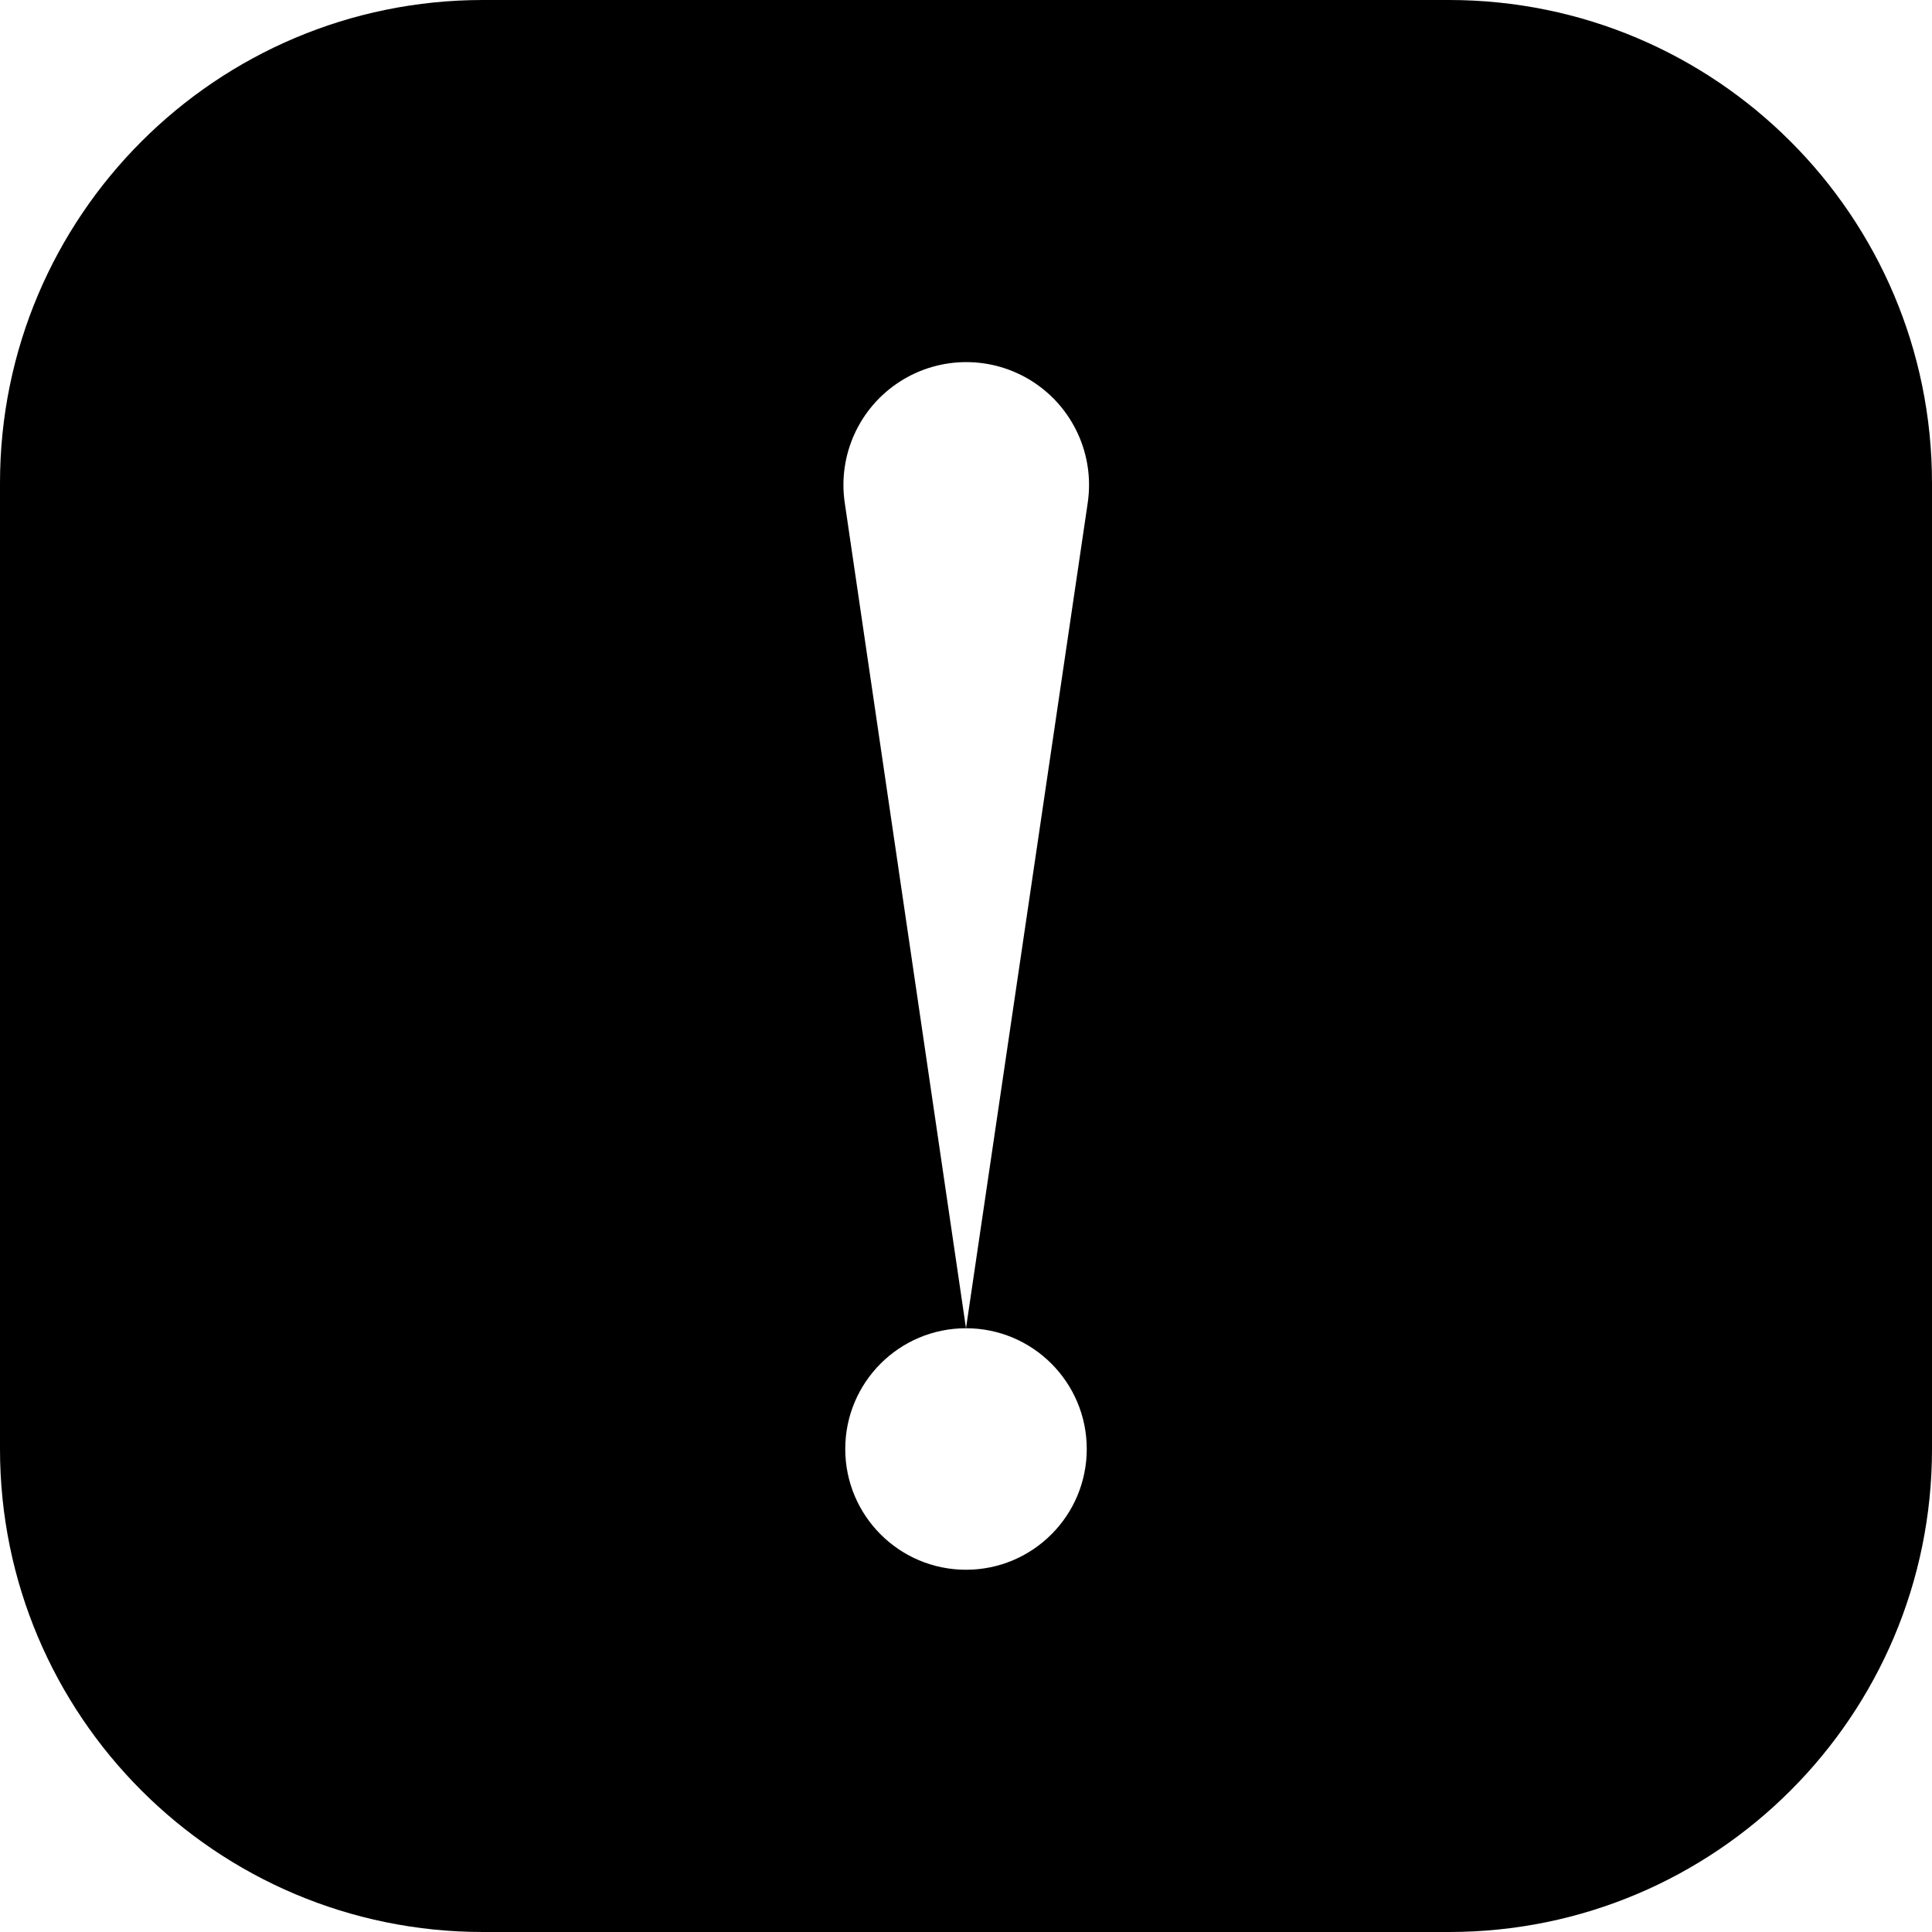
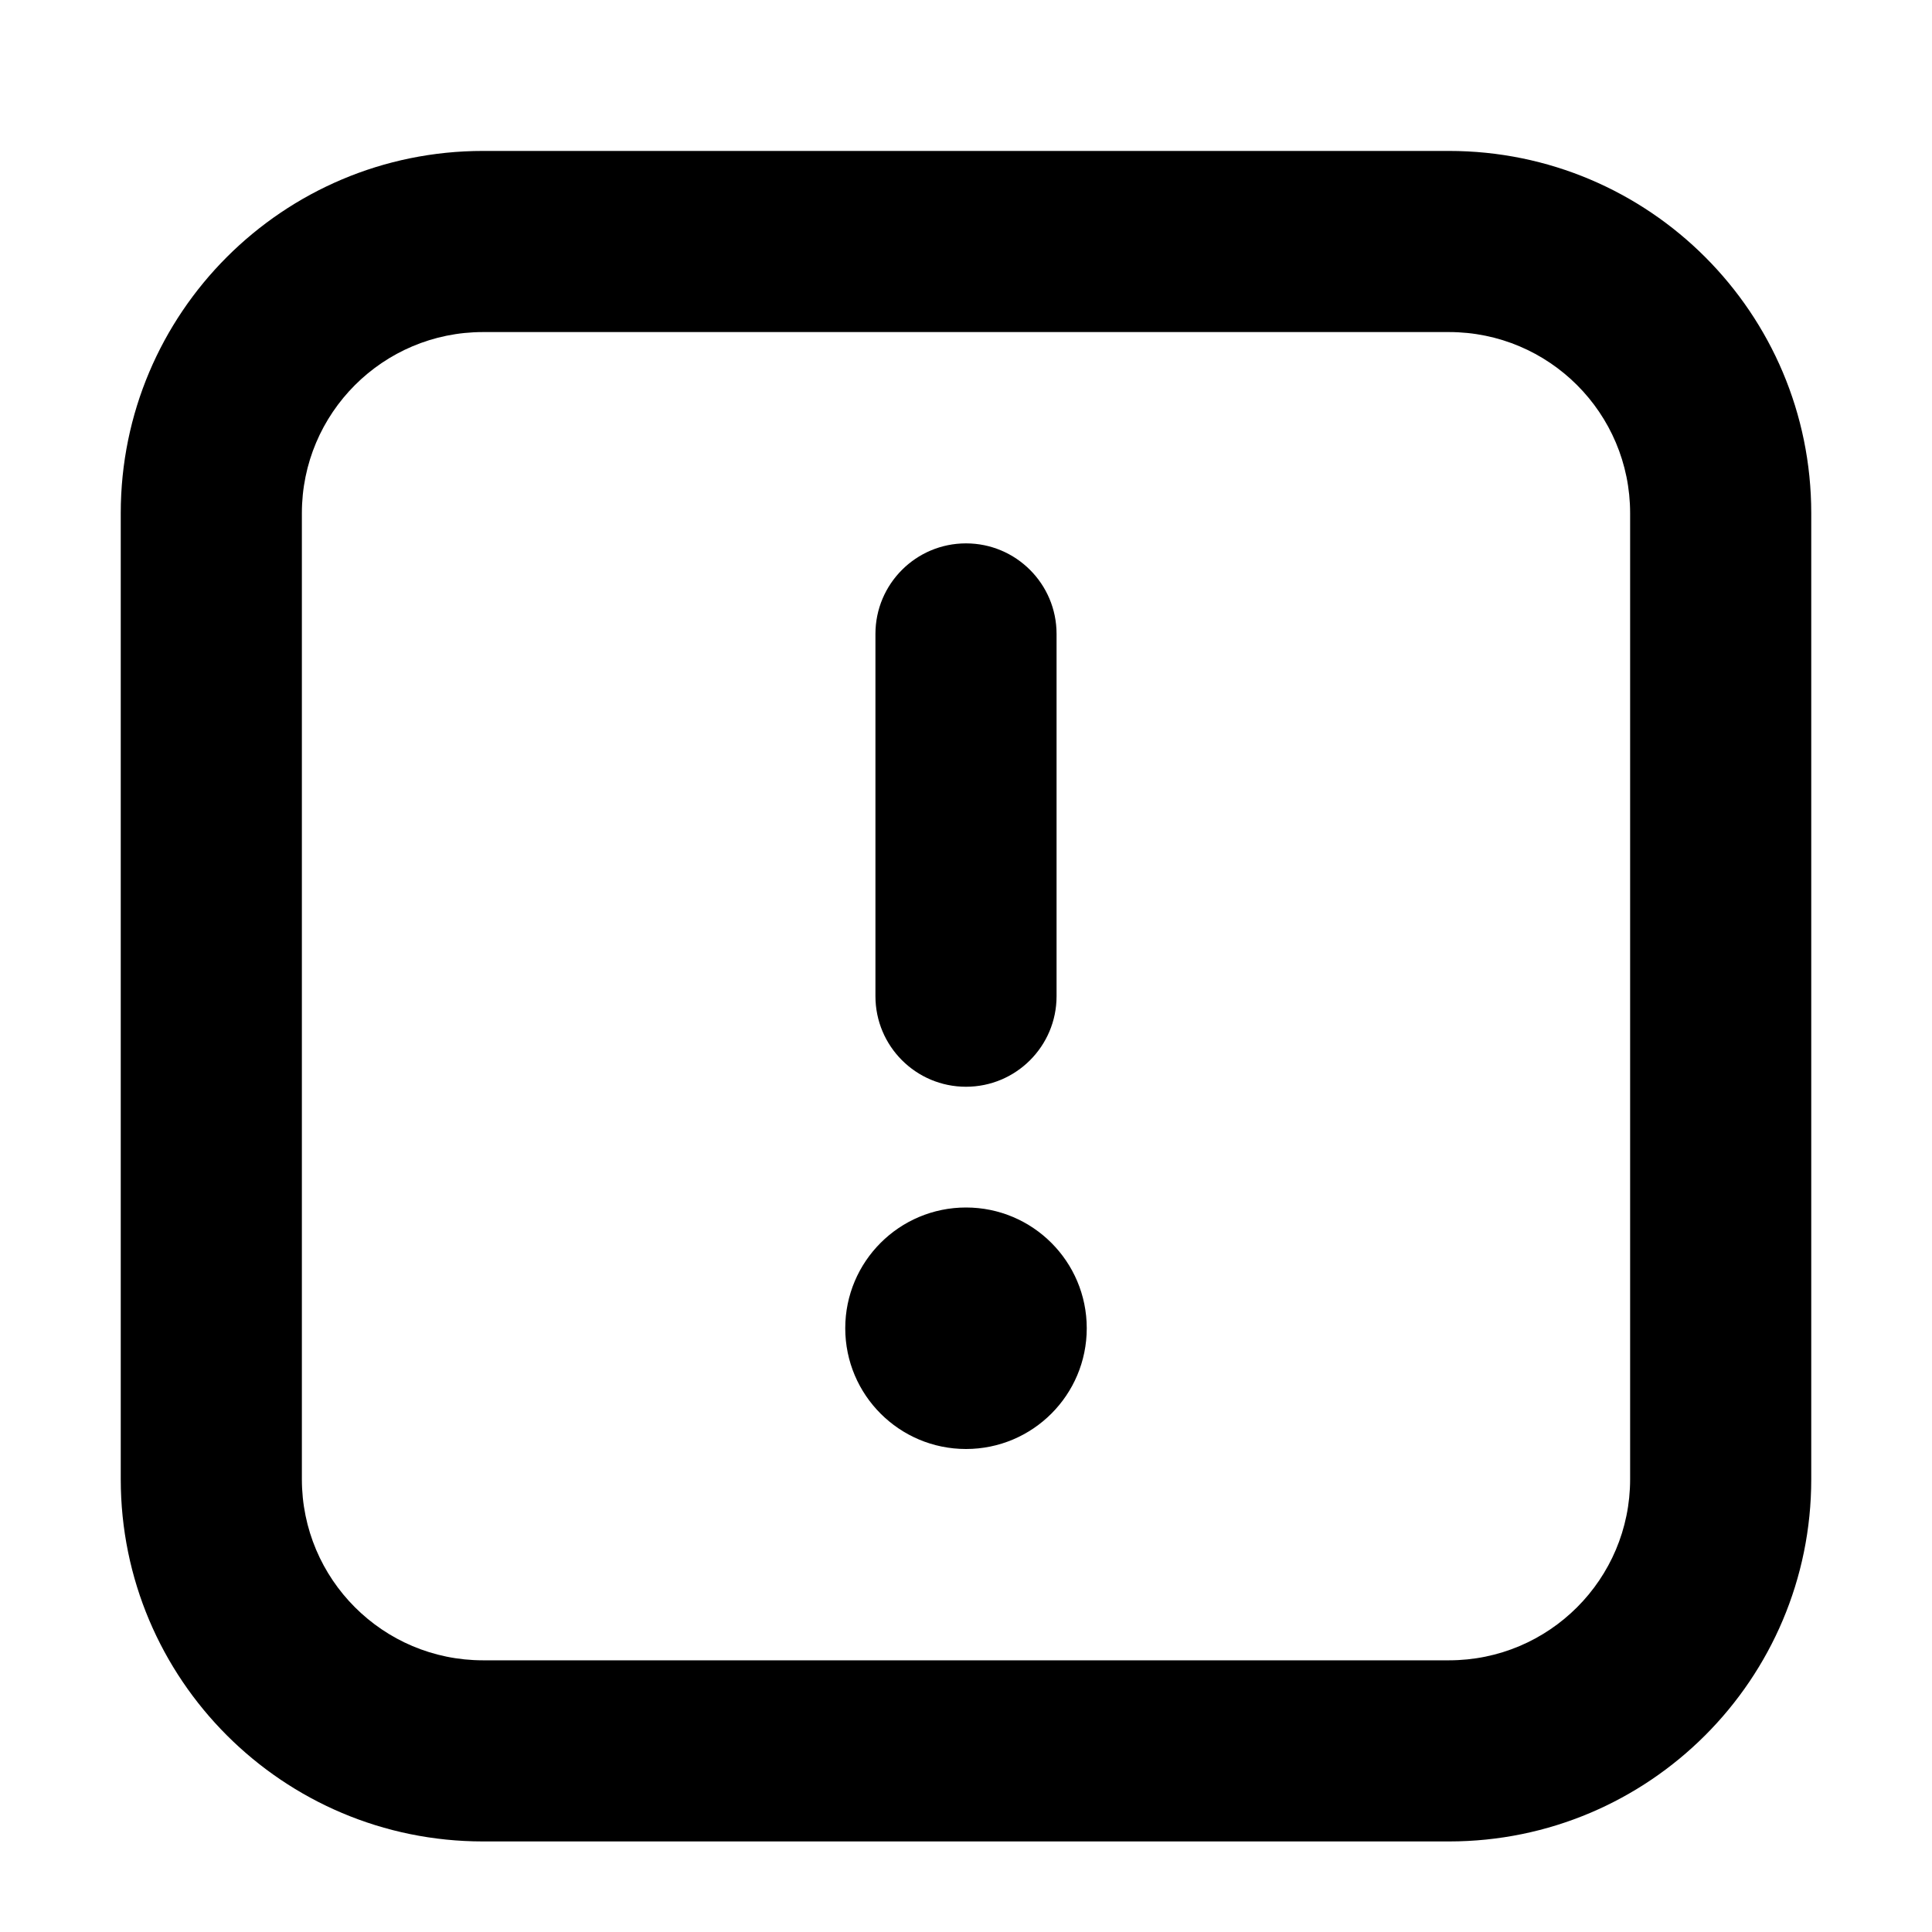
<svg xmlns="http://www.w3.org/2000/svg" width="16" height="16" viewBox="0 0 16 16">
-   <path fill-rule="evenodd" clip-rule="evenodd" d="M0 4a4 4 0 014-4h8a4 4 0 014 4v8a4 4 0 01-4 4H4a4 4 0 01-4-4V4zm6.996.165a1.017 1.017 0 112.012 0L8 11 6.996 4.165zM8 11a1 1 0 110 2 1 1 0 010-2z" fill="#000" />
+   <path fill-rule="evenodd" clip-rule="evenodd" d="M2.5 12.25a1.5 1.5 0 0 0 1.5 1.5h8a1.5 1.5 0 0 0 1.5-1.5v-8a1.5 1.5 0 0 0-1.5-1.5H4a1.5 1.5 0 0 0-1.5 1.5v8Zm1.5 3a3 3 0 0 1-3-3v-8a3 3 0 0 1 3-3h8a3 3 0 0 1 3 3v8a3 3 0 0 1-3 3H4ZM9 11a1 1 0 1 1-2 0 1 1 0 0 1 2 0Zm-.25-5.75a.75.75 0 0 0-1.5 0v3a.75.75 0 0 0 1.5 0v-3Z" fill="#000" />
</svg>
